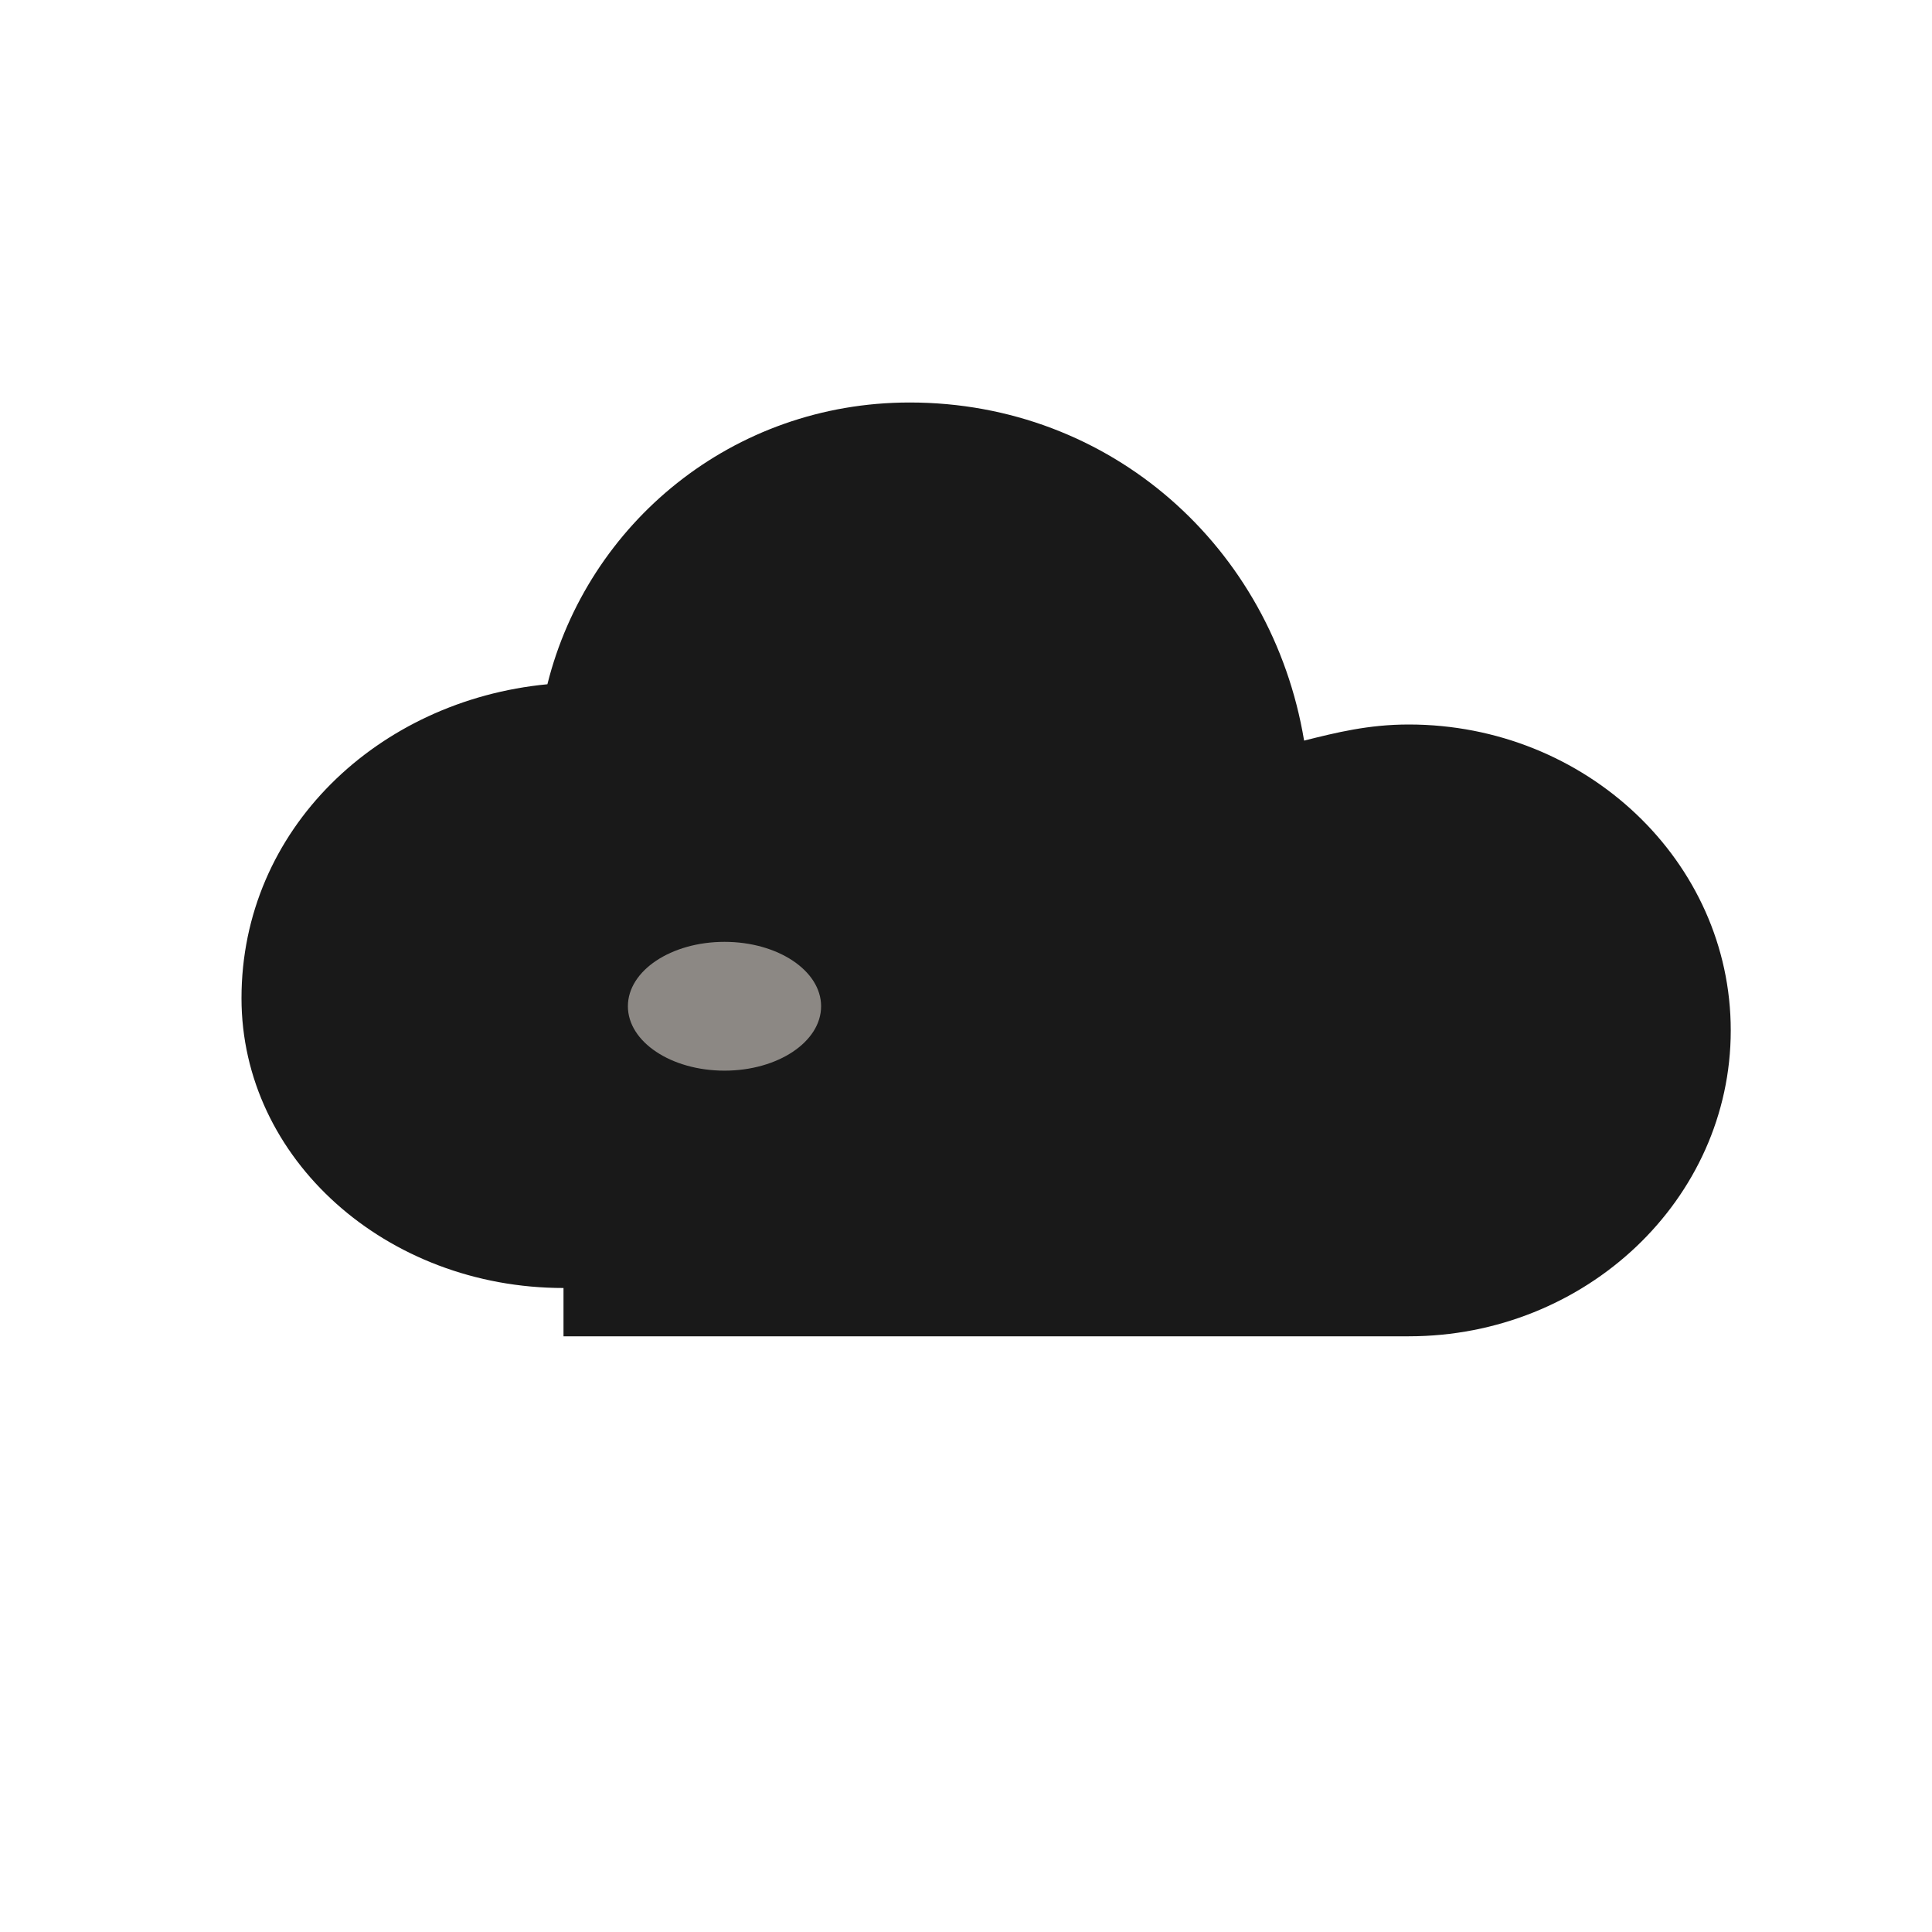
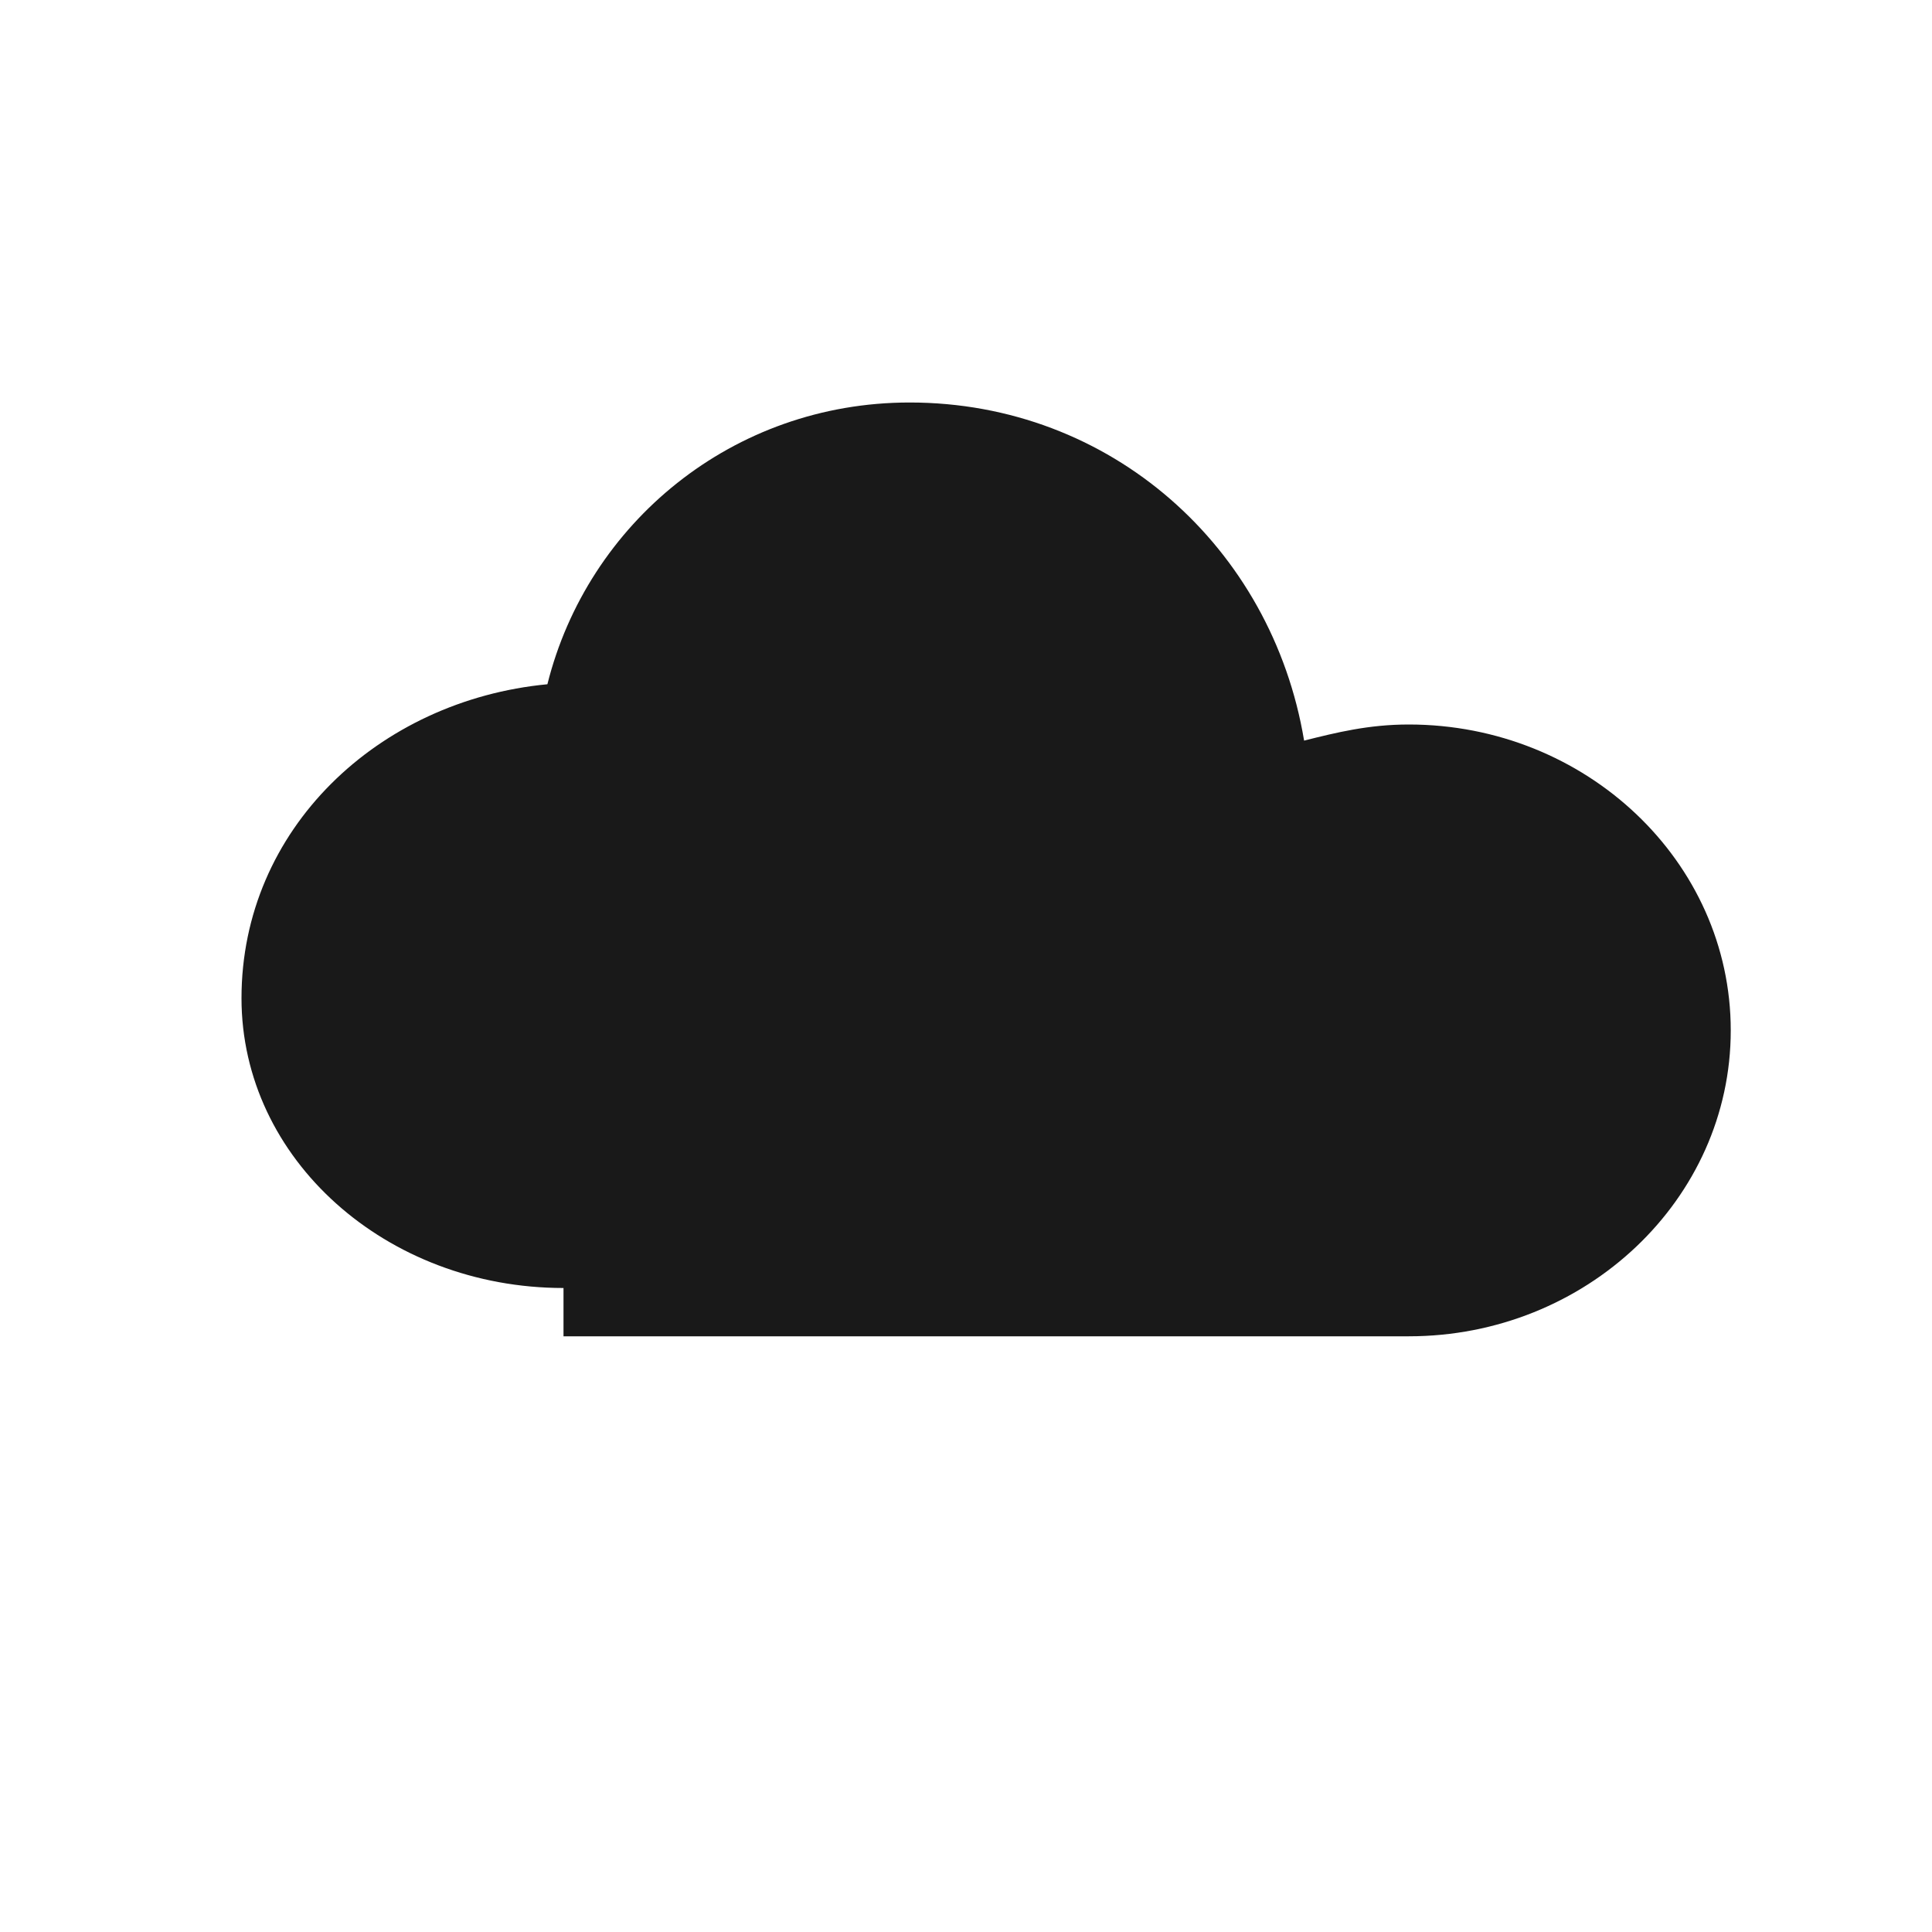
<svg xmlns="http://www.w3.org/2000/svg" viewBox="0 0 24 24" fill="none" aria-hidden="true">
-   <path d="M7 16c-2.2 0-4-1.6-4-3.6C3 10.3 4.7 8.7 6.8 8.5 7.3 6.5 9.1 5 11.3 5c2.5 0 4.5 1.8 4.9 4.2.4-.1.8-.2 1.3-.2 2.2 0 4 1.7 4 3.8S19.7 16.6 17.5 16.6H7z" fill="currentColor" opacity="0.9" />
-   <ellipse cx="9" cy="12.5" rx="1.2" ry="0.8" fill="#FFF8F0" opacity="0.5" />
+   <path d="M7 16c-2.2 0-4-1.6-4-3.6C3 10.3 4.7 8.7 6.8 8.5 7.3 6.5 9.1 5 11.3 5c2.5 0 4.5 1.8 4.9 4.2.4-.1.8-.2 1.3-.2 2.2 0 4 1.7 4 3.8S19.7 16.6 17.5 16.6H7z" fill="currentColor" opacity=".9" />
</svg>
